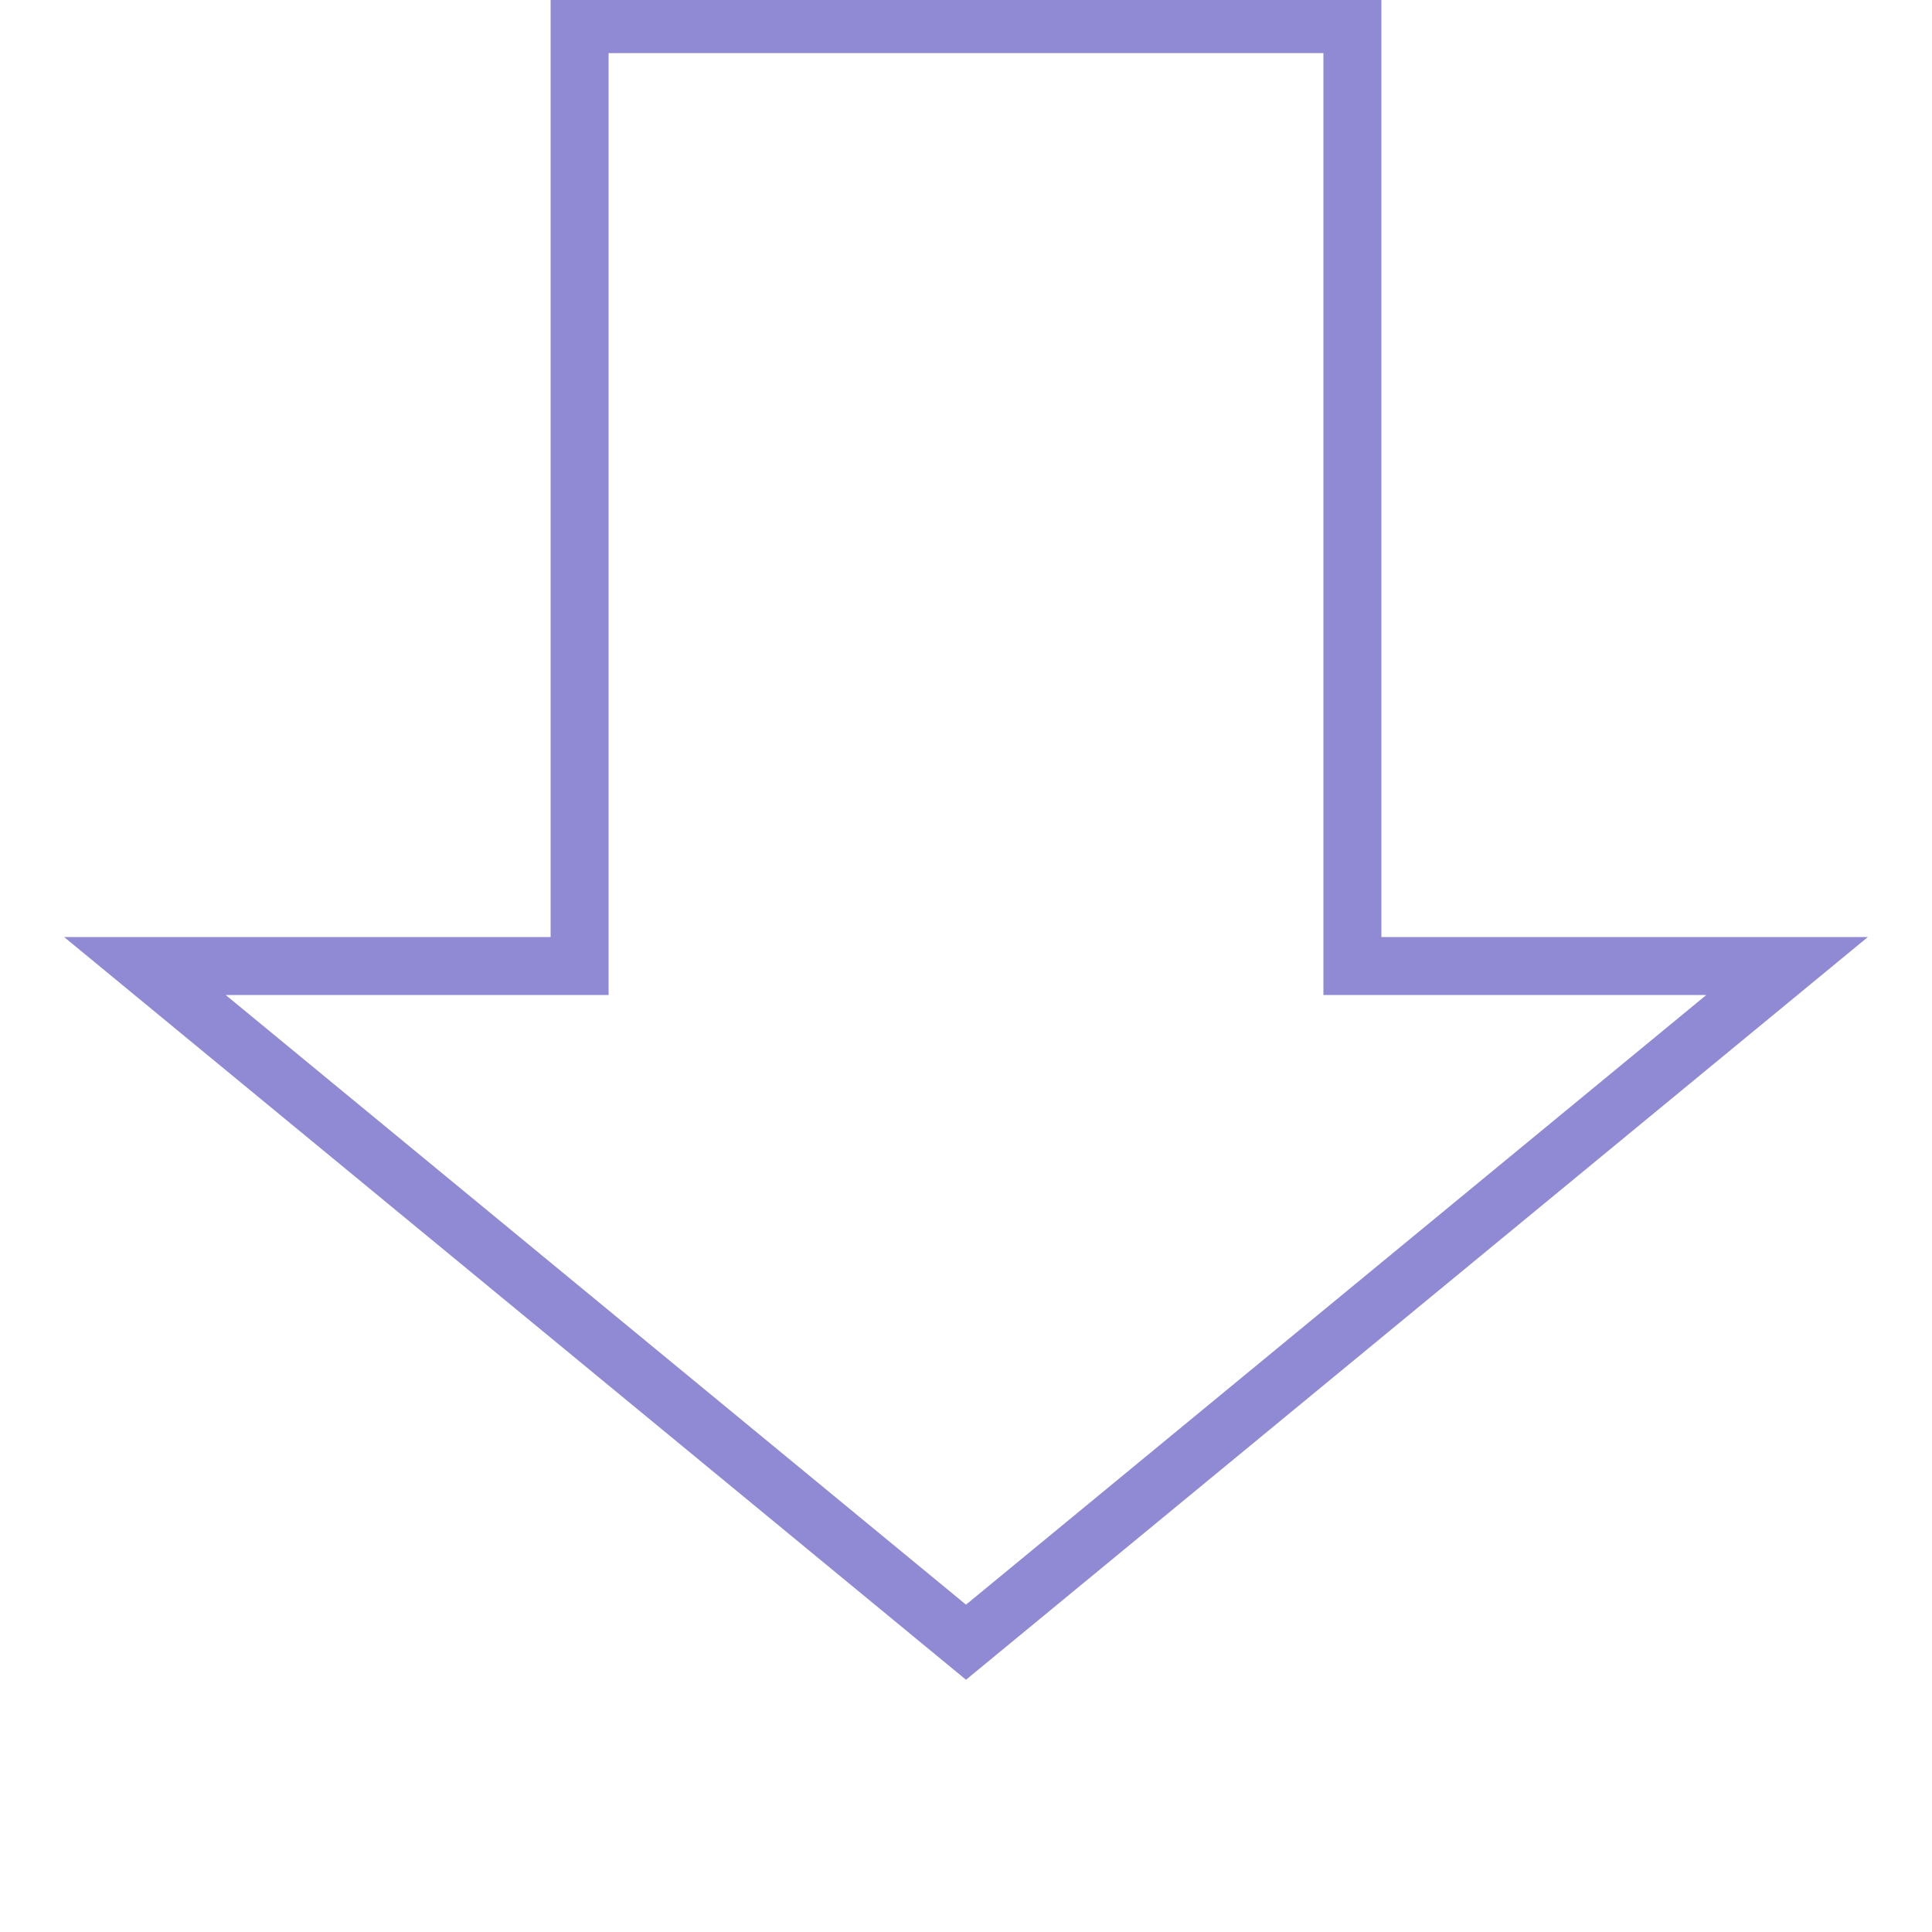
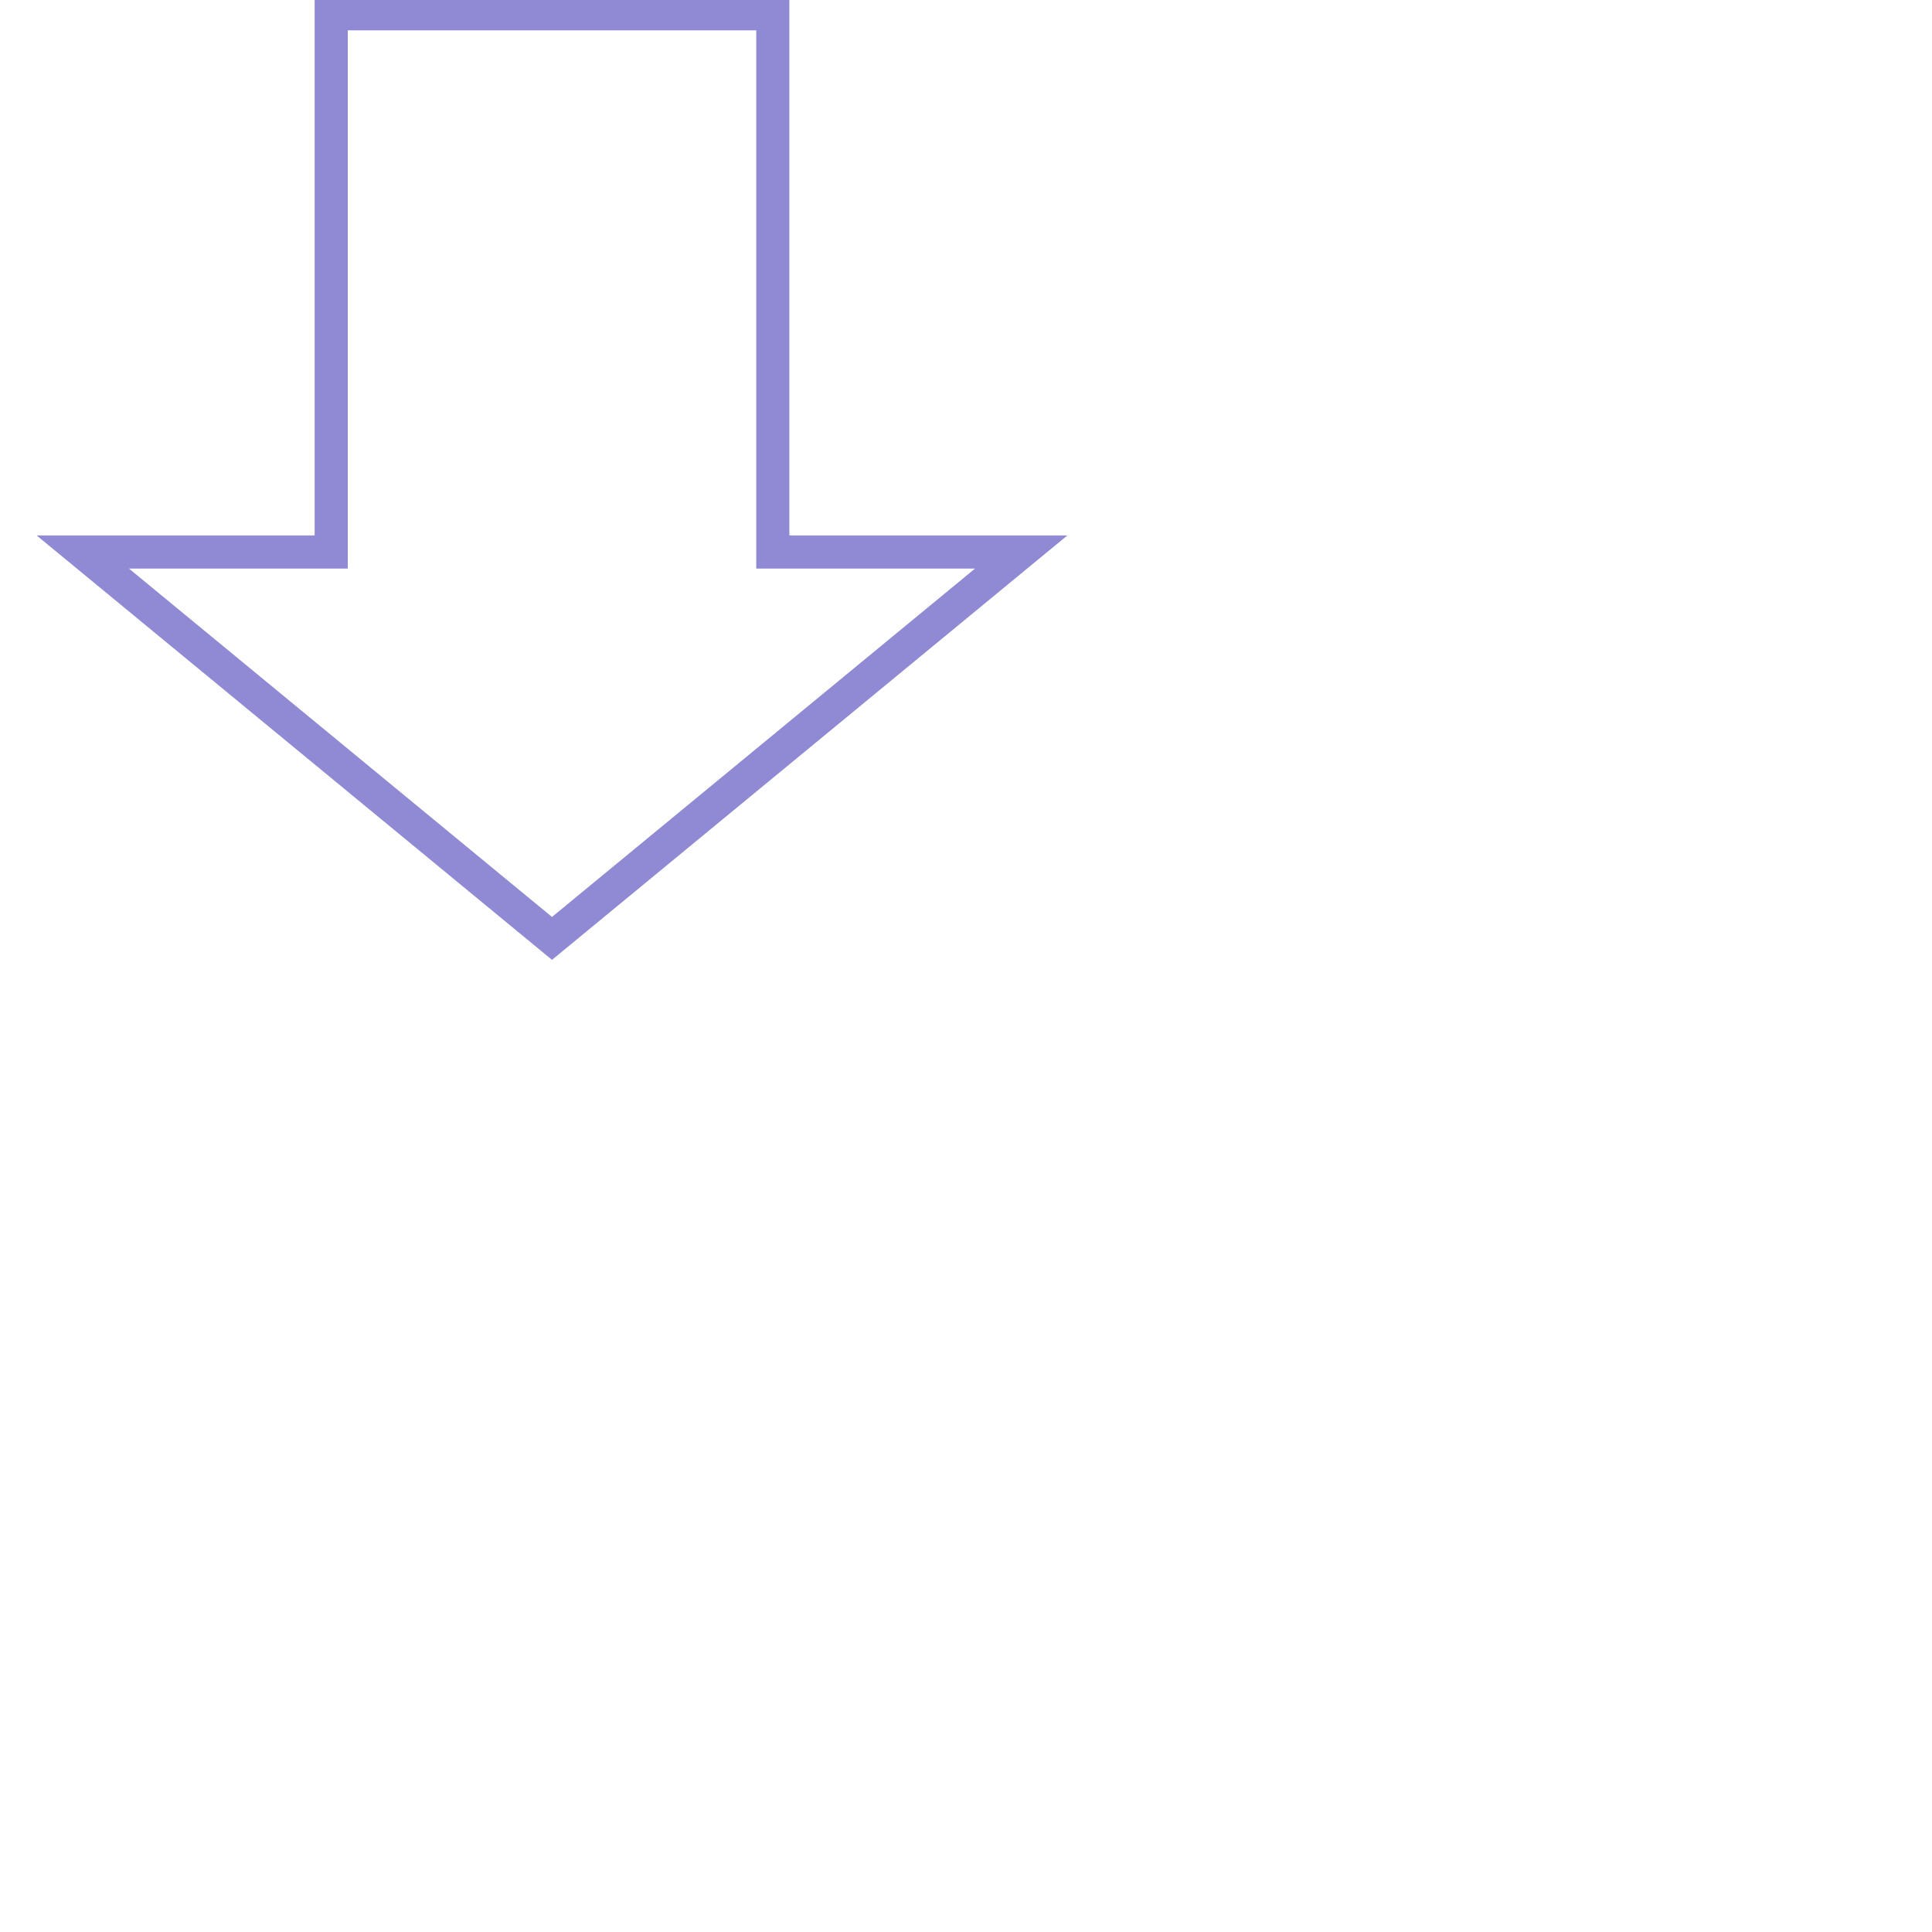
- <svg xmlns="http://www.w3.org/2000/svg" width="400px" height="400px">
+ <svg xmlns="http://www.w3.org/2000/svg" width="700px" height="700px">
  <path id="path1871" style="fill:none;stroke:#9089d3;stroke-width:12;" d="M 120, 5 L 120, 200 L 30, 200 L 200, 340 L 370, 200 L280, 200 L 280, 5 Z" />
</svg>
